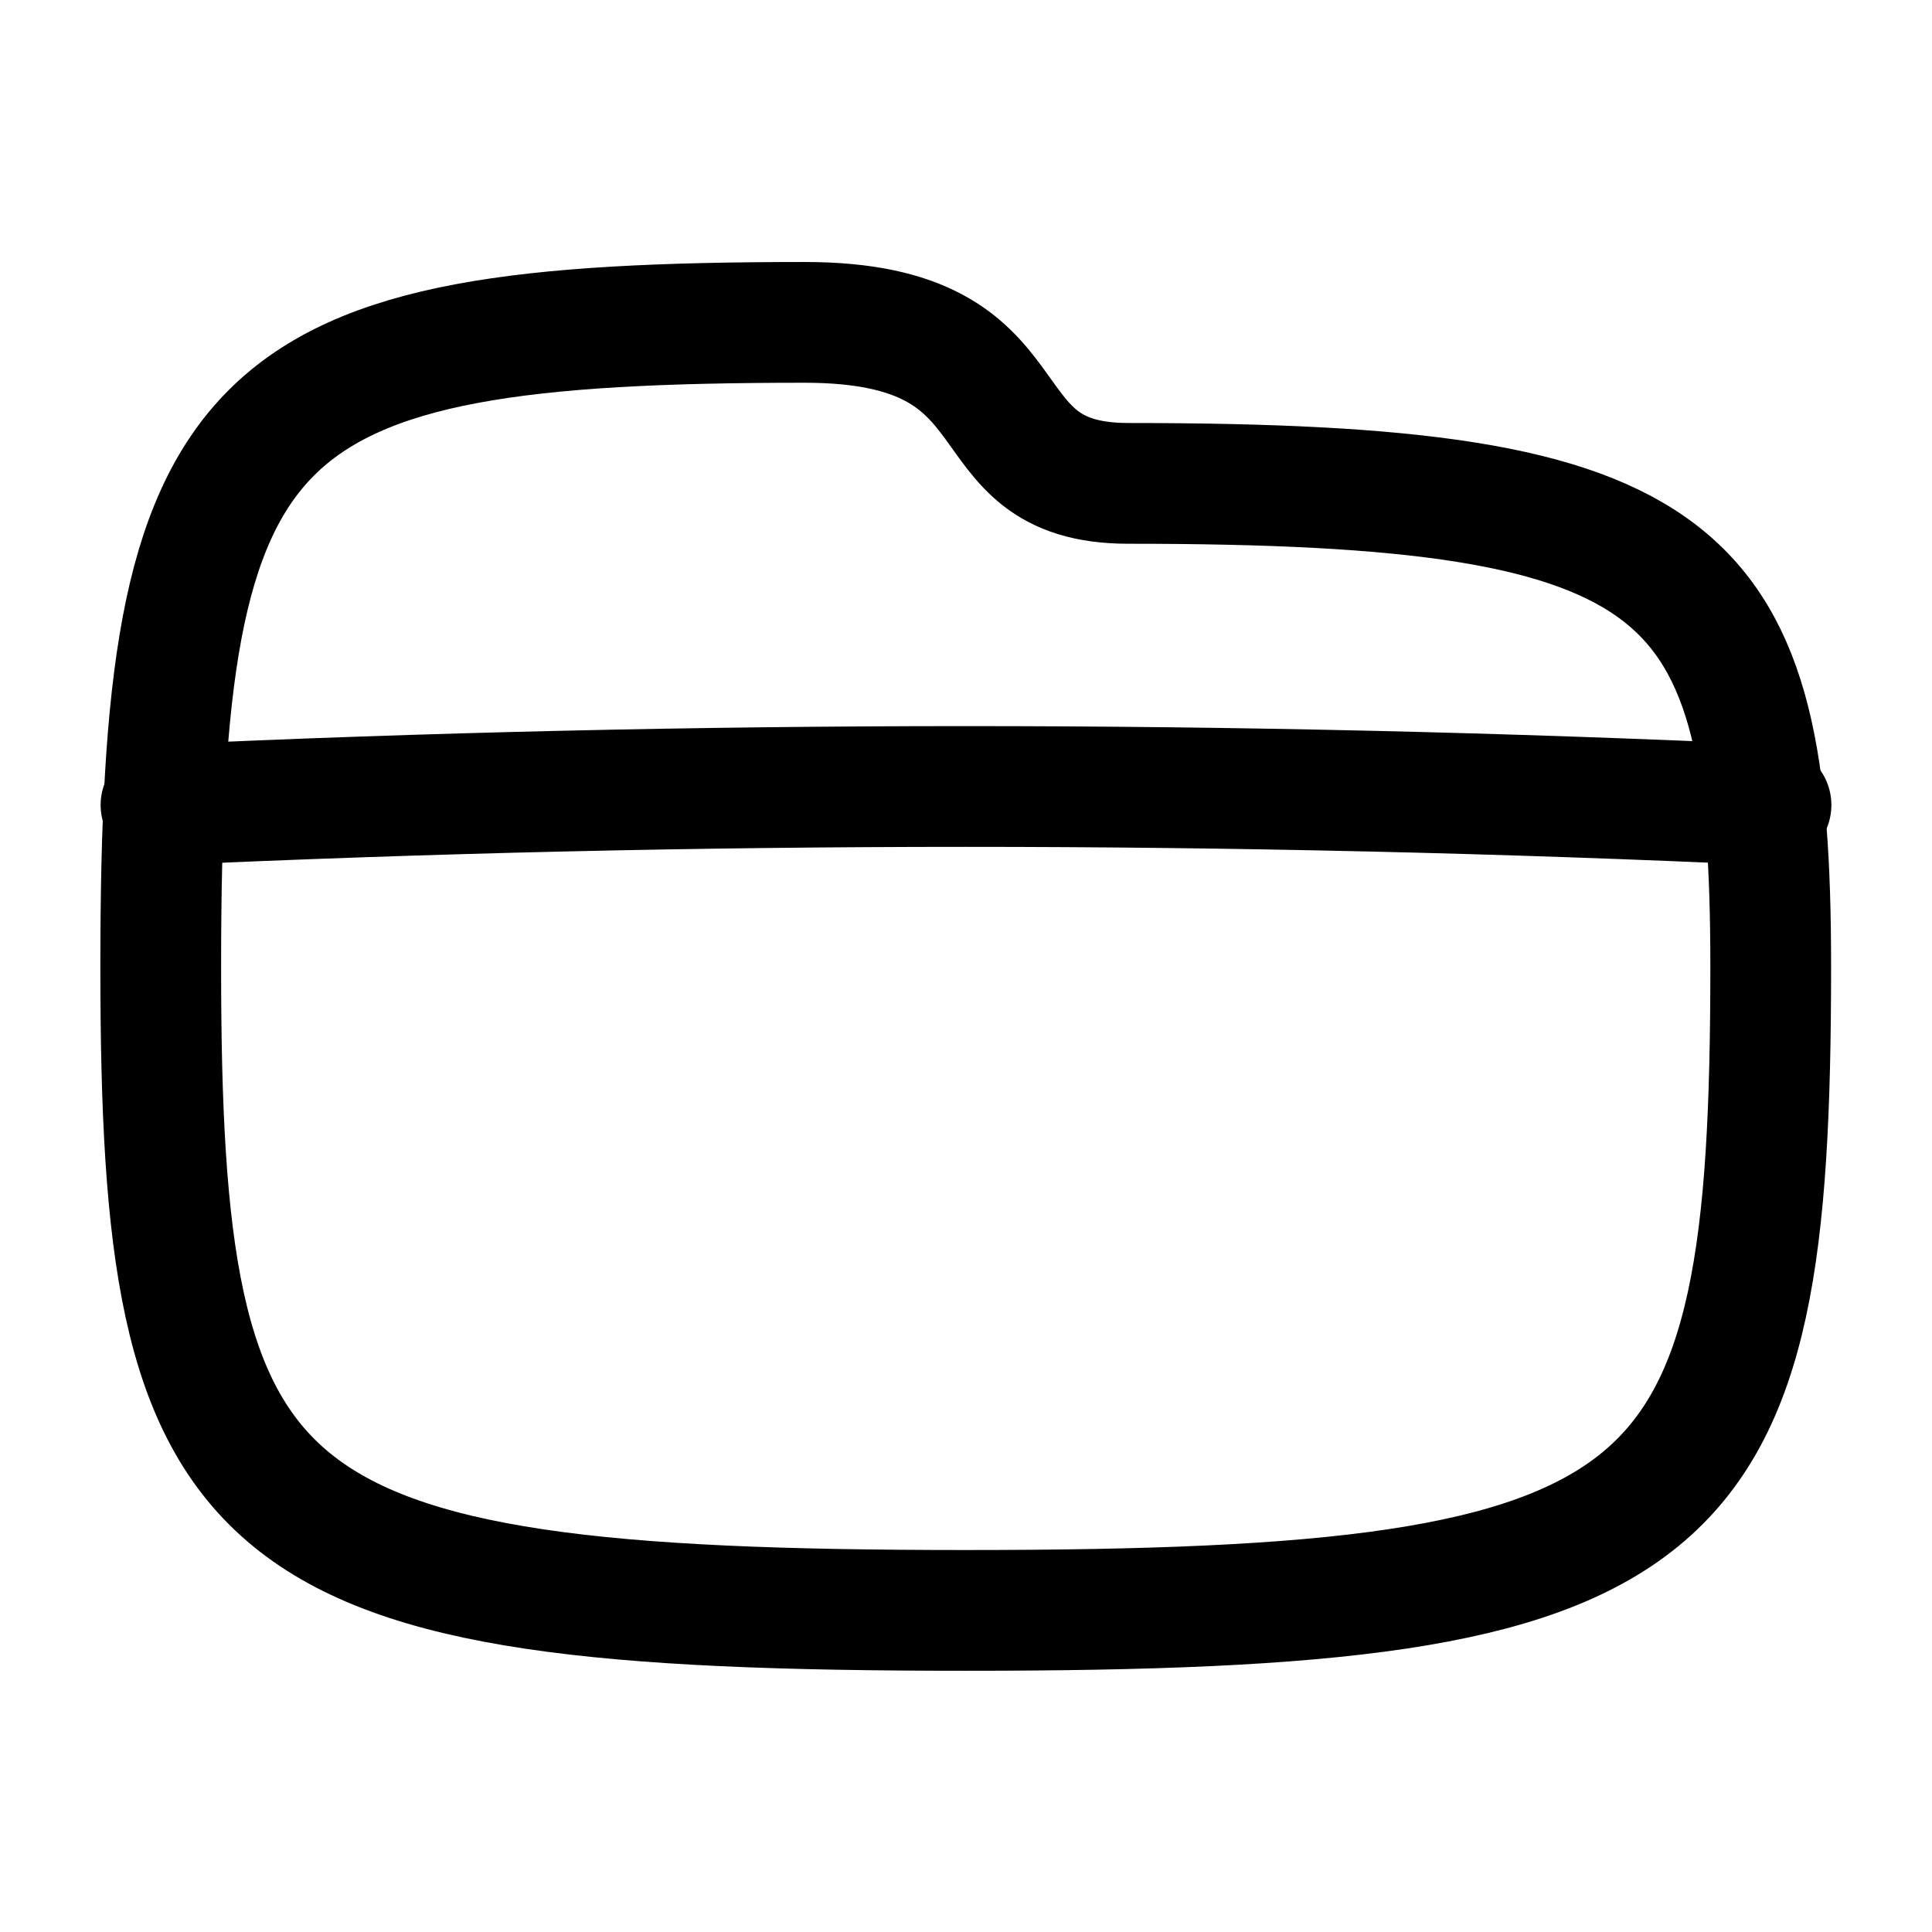
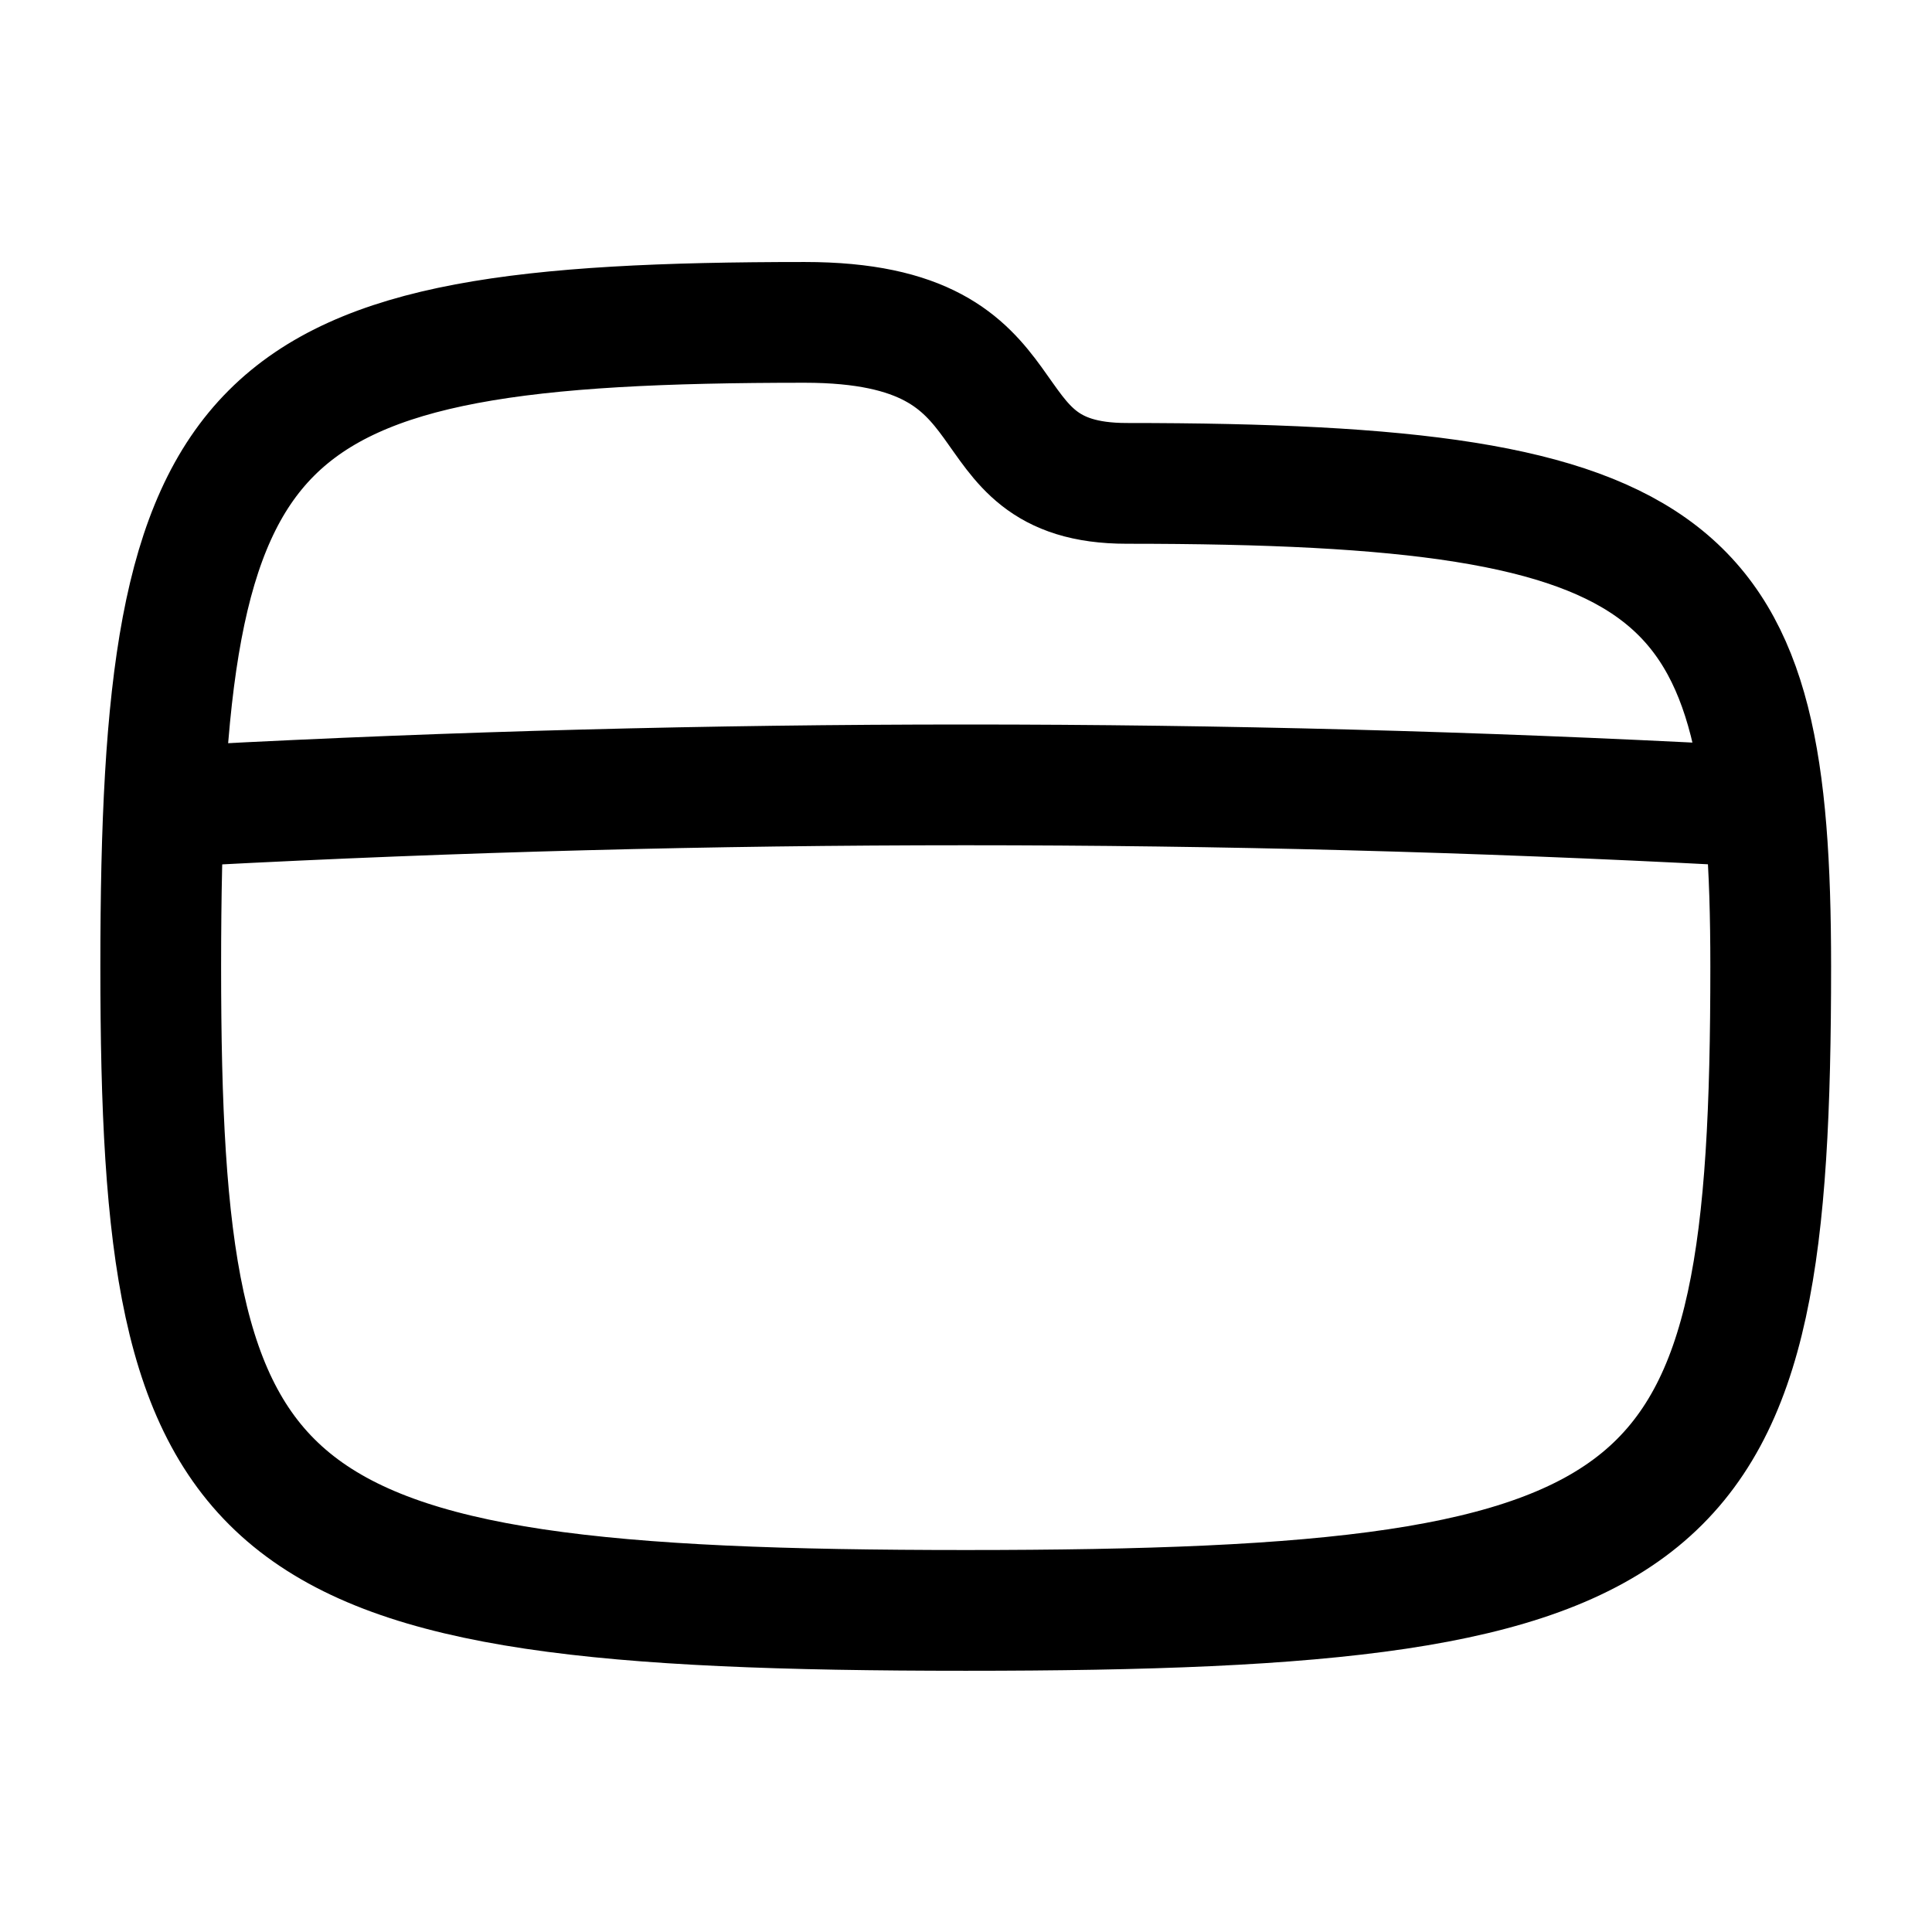
<svg fill="none" stroke="currentColor" stroke-linecap="round" stroke-linejoin="round" stroke-width="1.5" viewBox="0 0 24 24" width="24" height="24">
-   <g>
-     <path d="M-62-68c-7 0-8 .99-8 8 0 7 1 8 10 8 9.01 0 10-1.01 10-8 0-5-.98-6-7.98-6-2.1 0-1.02-2-4.02-2" transform="matrix(.99999 0 0 1.00002 71.996 72.006)" />
-     <path d="M2 10q10-.46 20 0" />
-   </g>
+   <path d="M-62-68c-7 0-8 1-8 8s1 8 10 8 10-1 10-8c0-5-1-6-8-6-2.1 0-1-2-4-2" transform="matrix(.99999 0 0 1.00002 71.996 72.006)" />
+   <path d="M2.5 10q9.5-.5 19 0" />
</svg>
